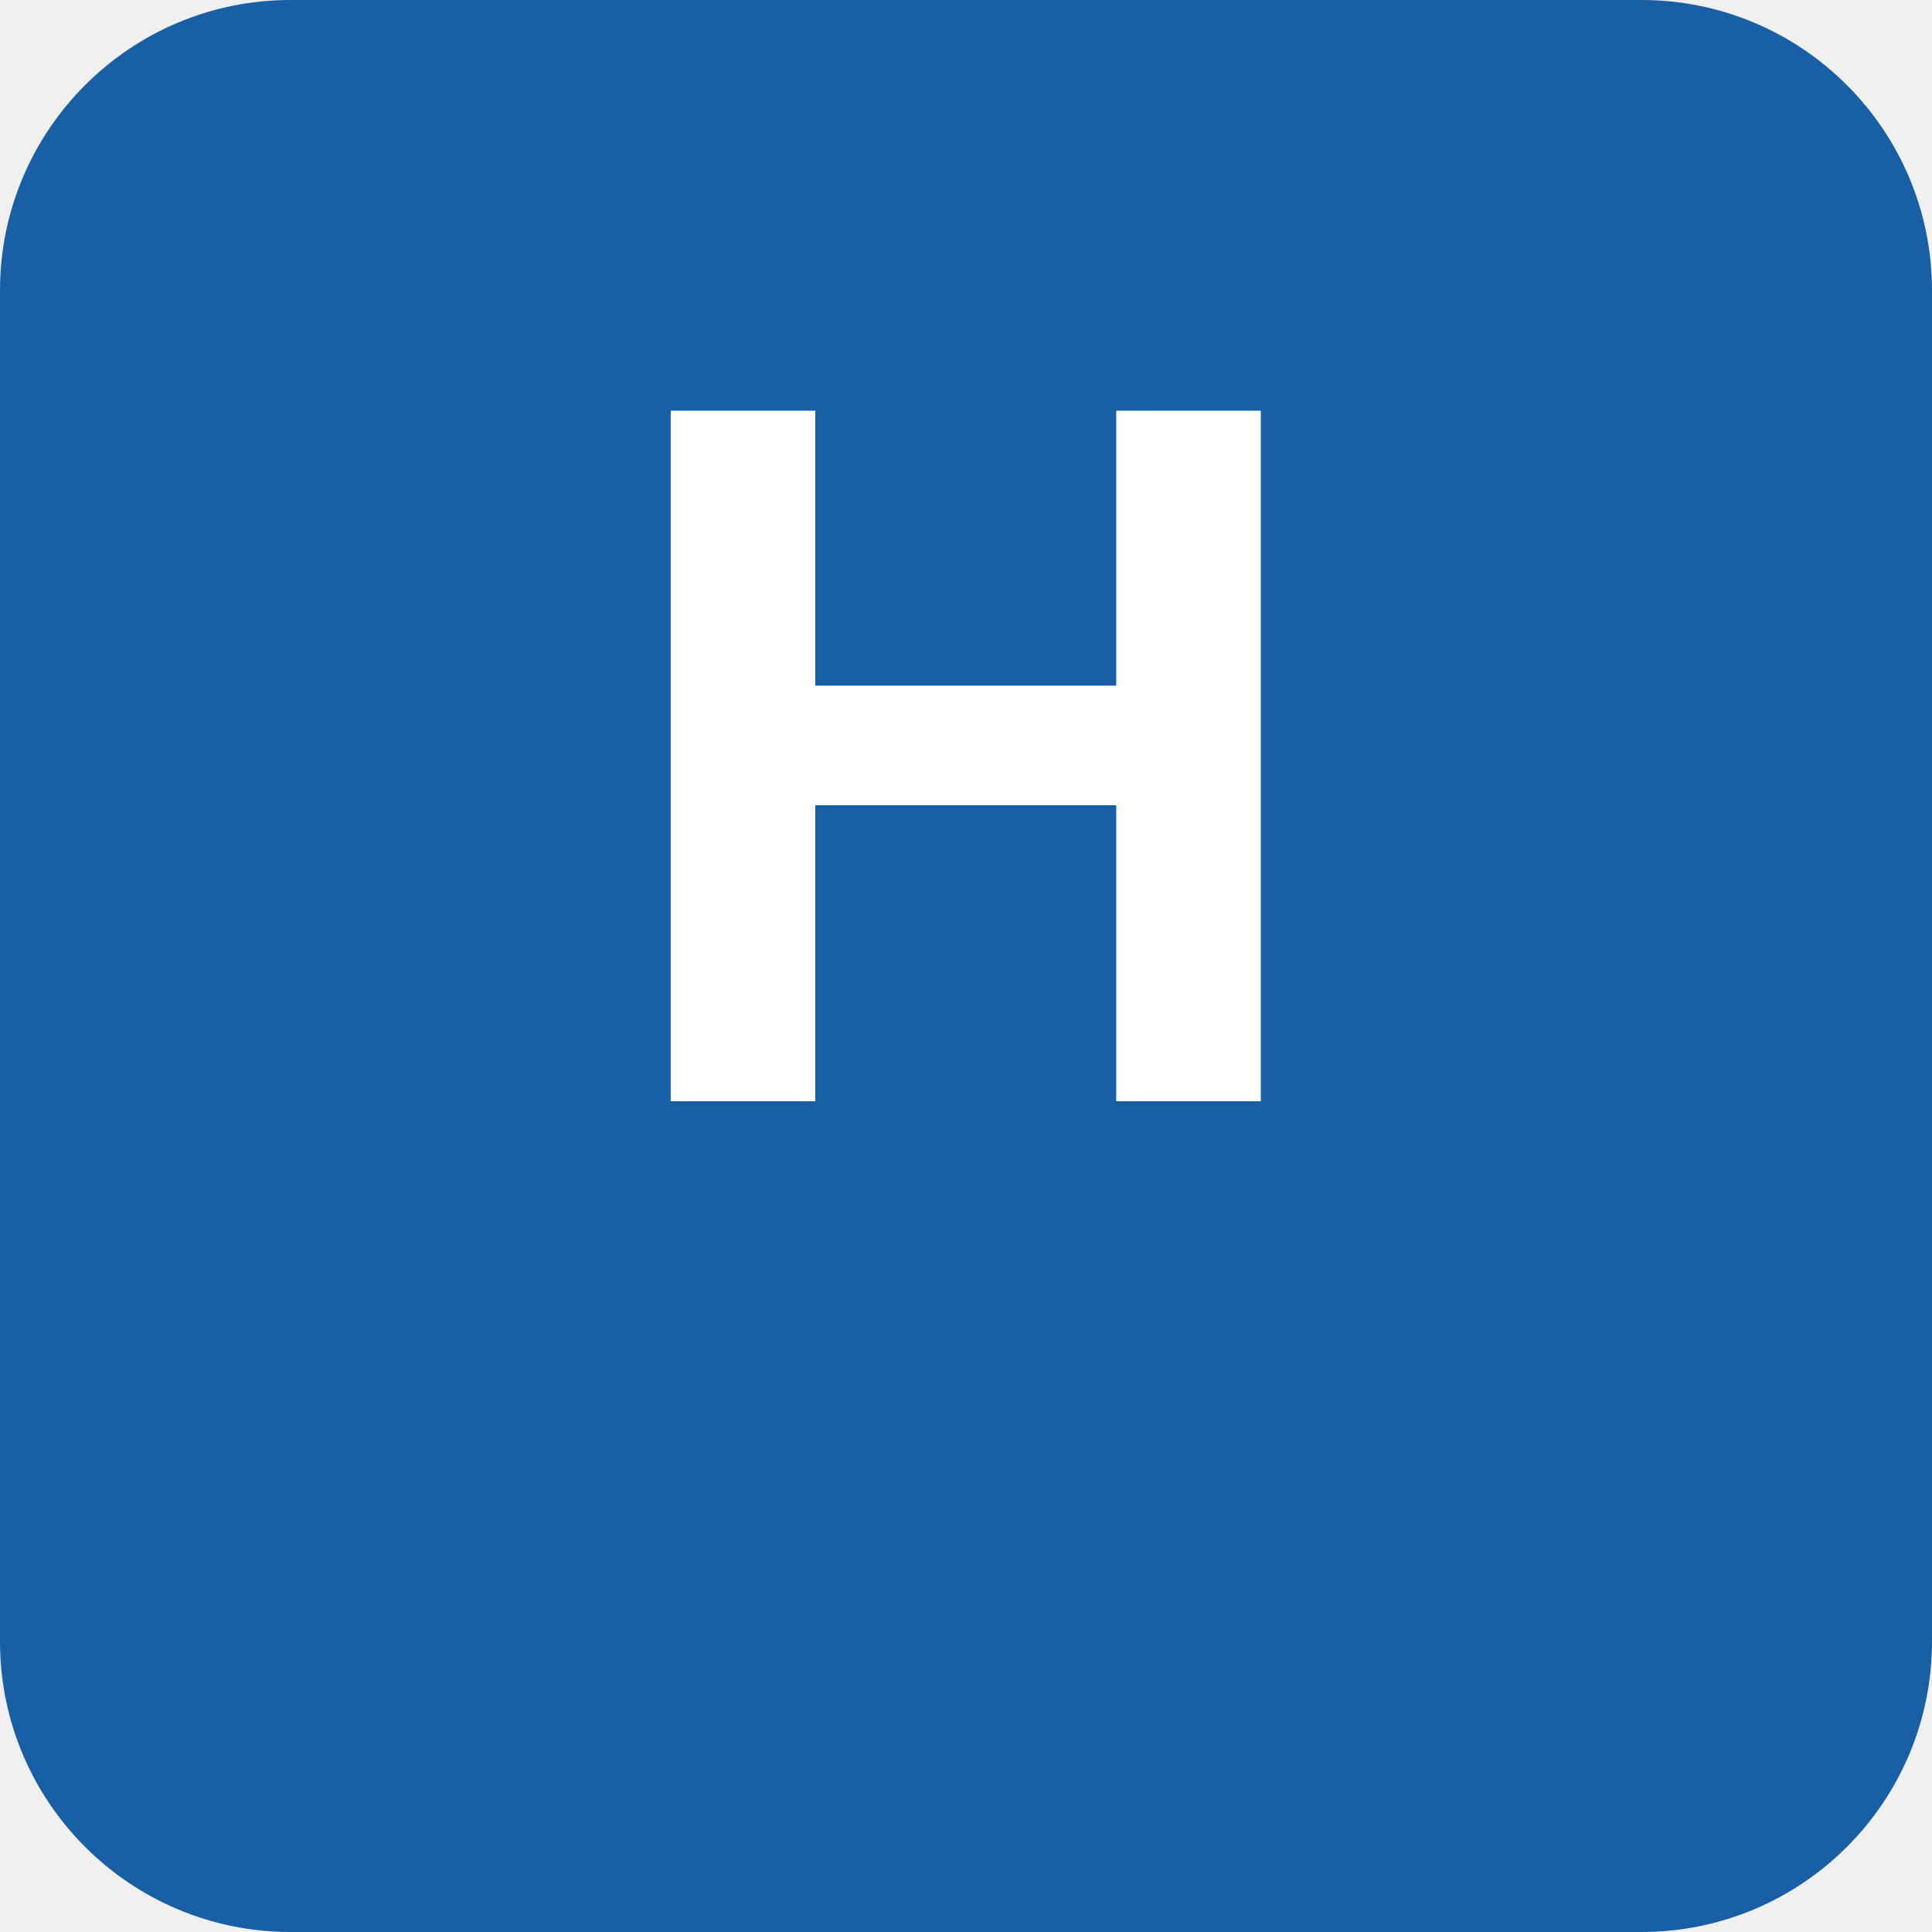
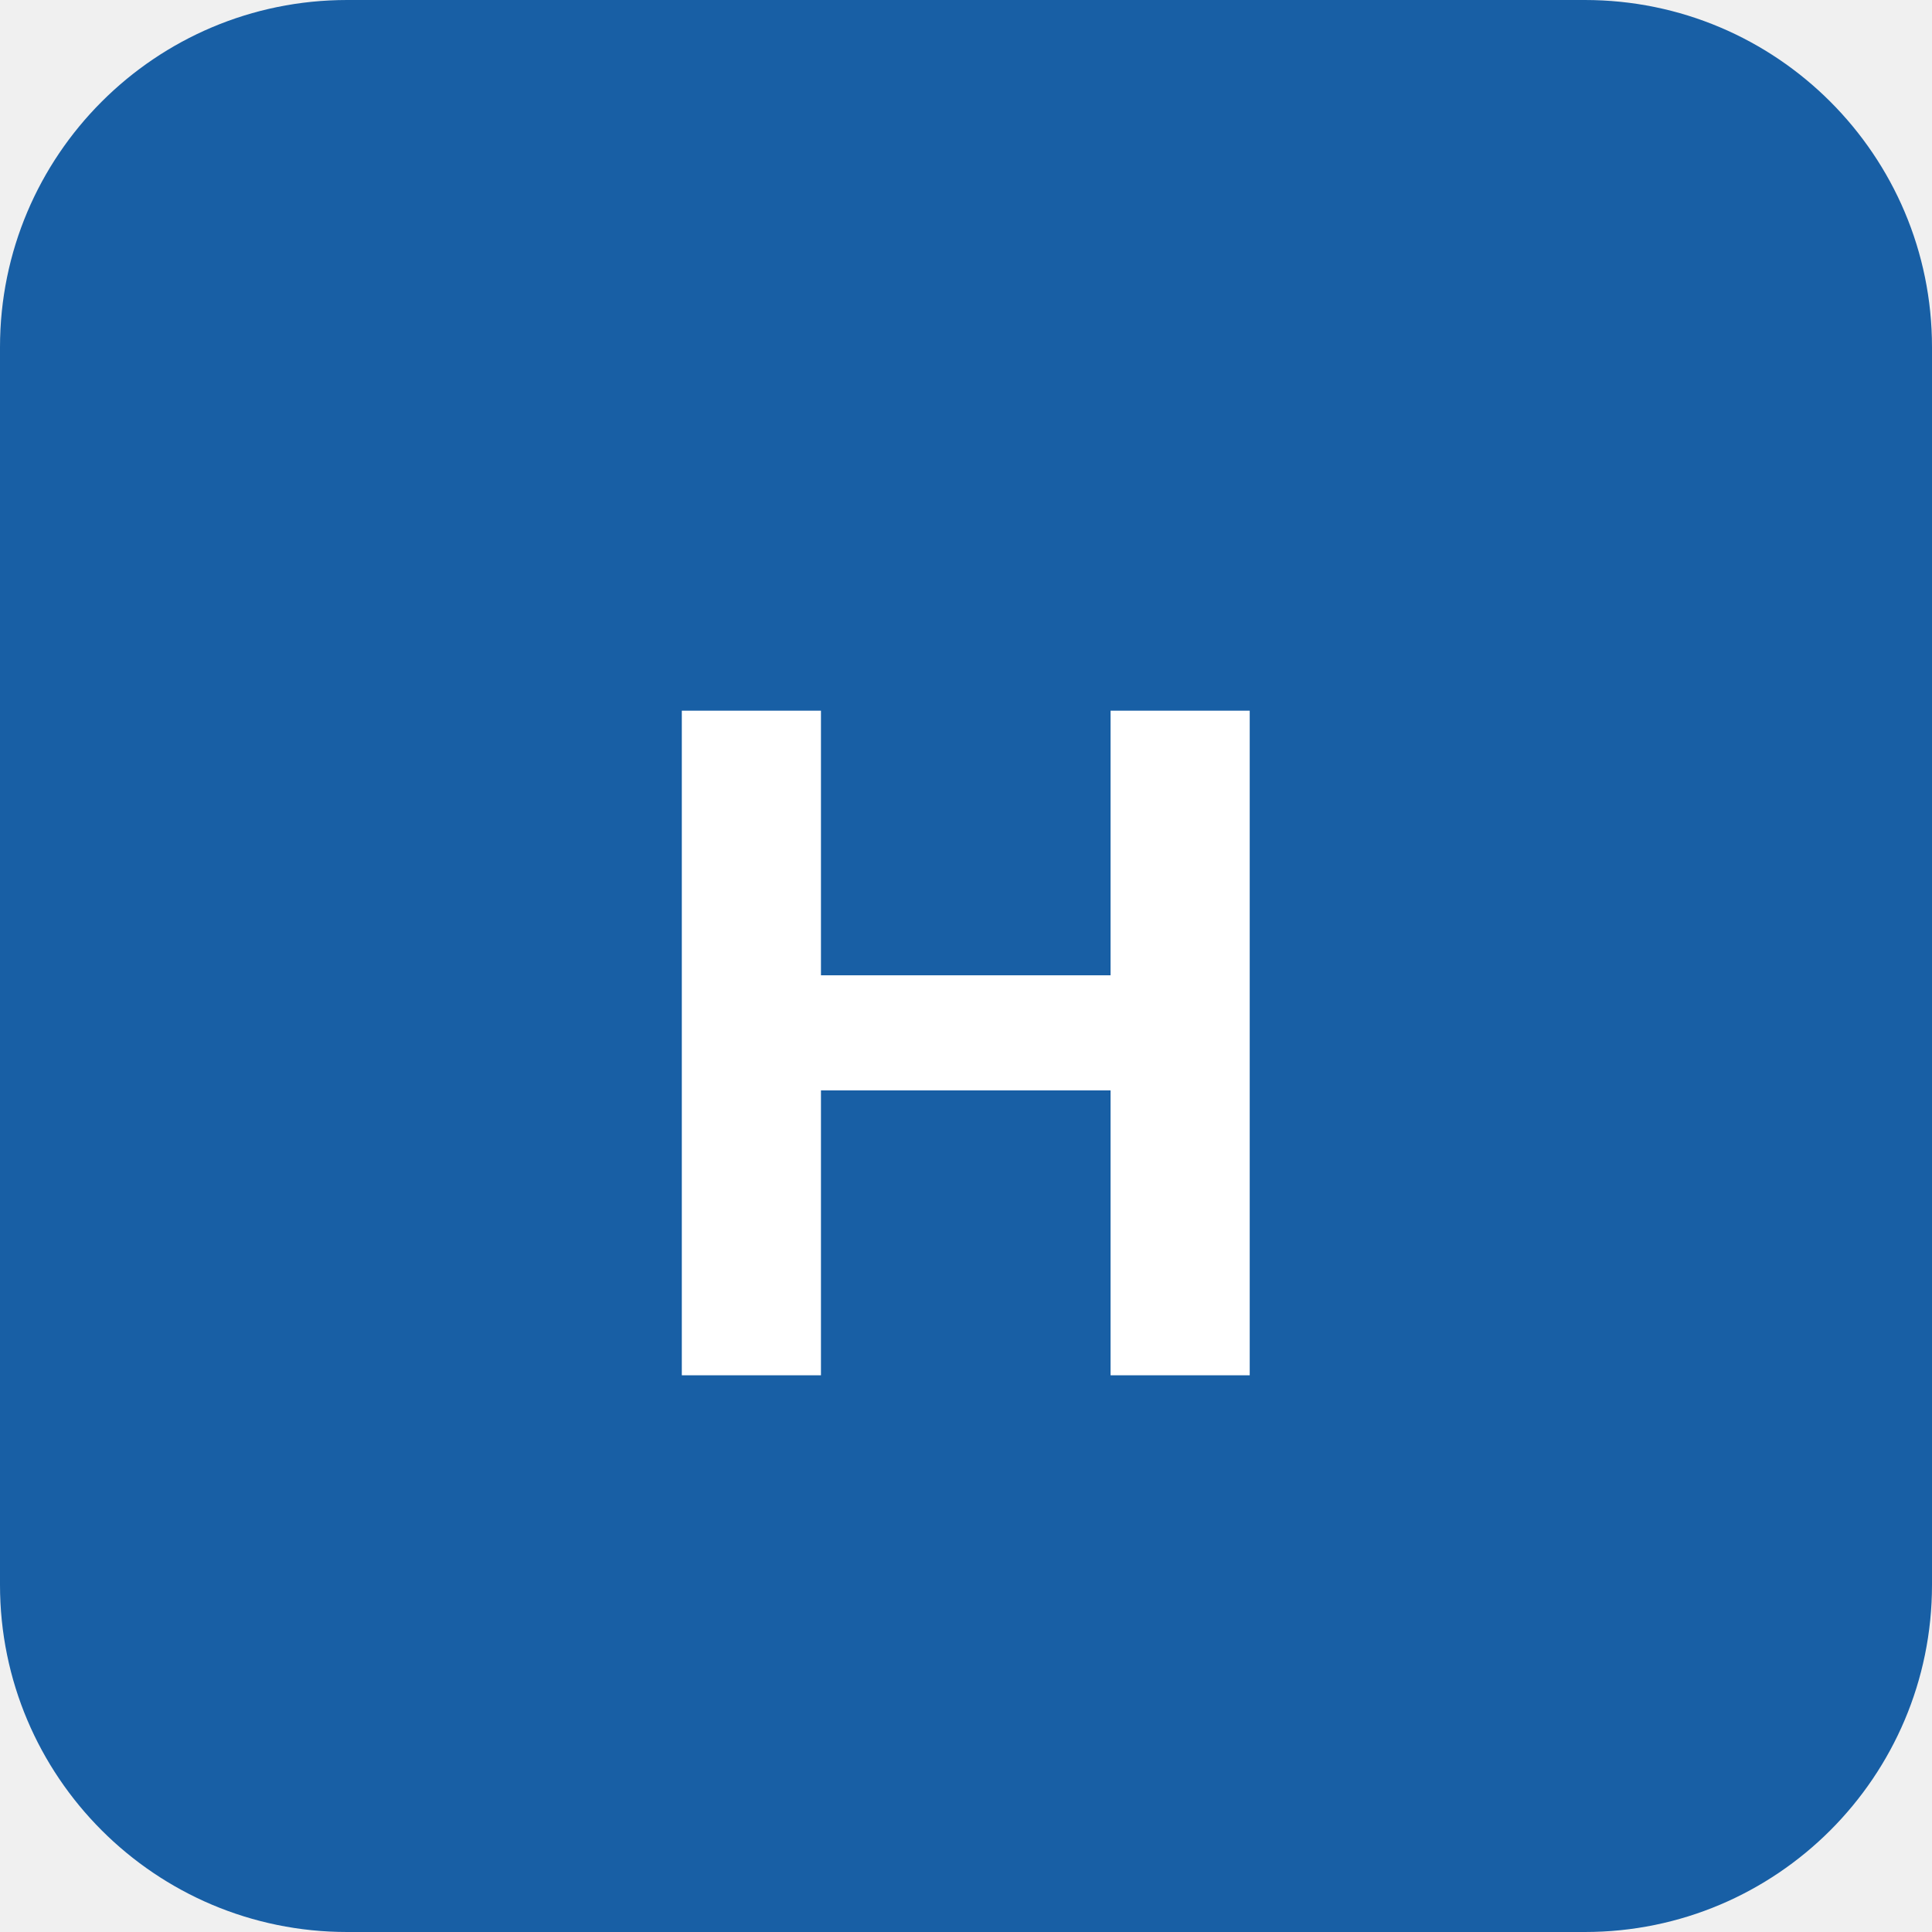
- <svg xmlns="http://www.w3.org/2000/svg" width="512" height="512" viewBox="0 0 512 512">
-   <rect width="512" height="512" rx="77" ry="77" fill="#185FA5" />
-   <text x="256" y="291.84" font-family="Arial,sans-serif" font-size="266" font-weight="bold" fill="white" text-anchor="middle">H</text>
+ <svg xmlns="http://www.w3.org/2000/svg" width="512" height="512">
+   <rect width="512" height="512" rx="92" fill="#185FA5" />
+   <text x="50%" y="57%" font-family="Arial,sans-serif" font-size="256" font-weight="bold" fill="white" text-anchor="middle" dominant-baseline="middle">H</text>
</svg>
